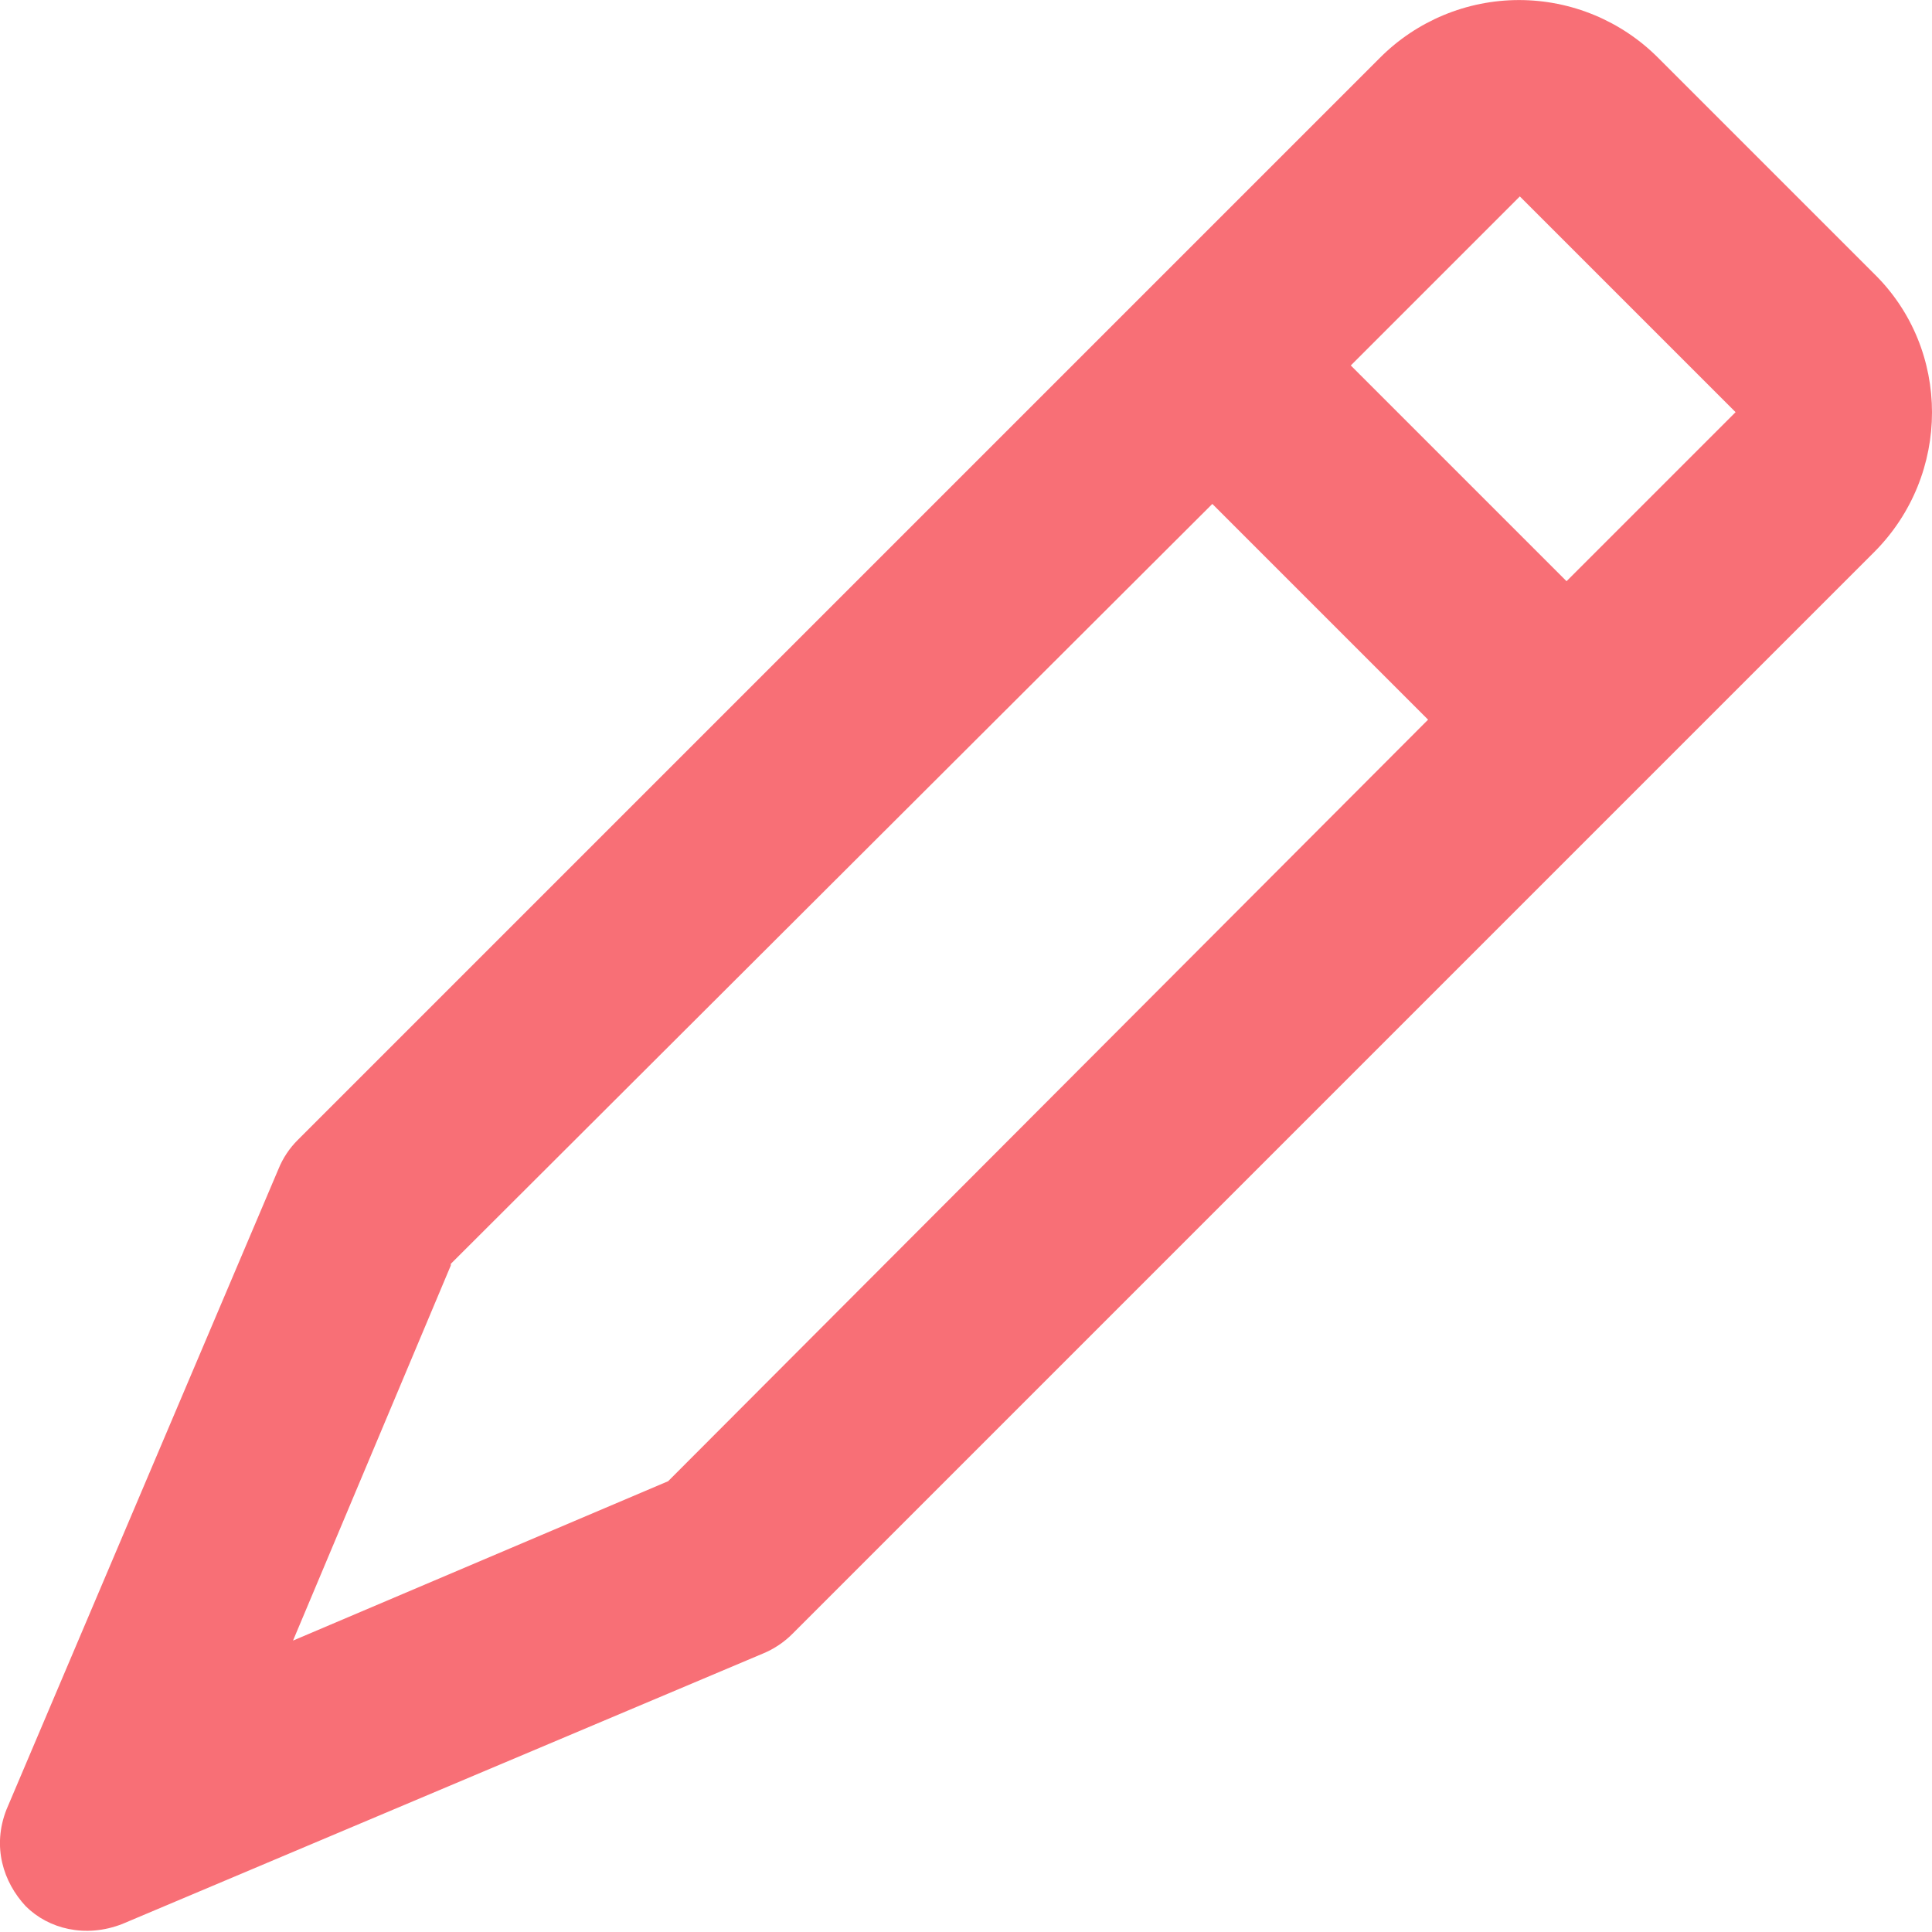
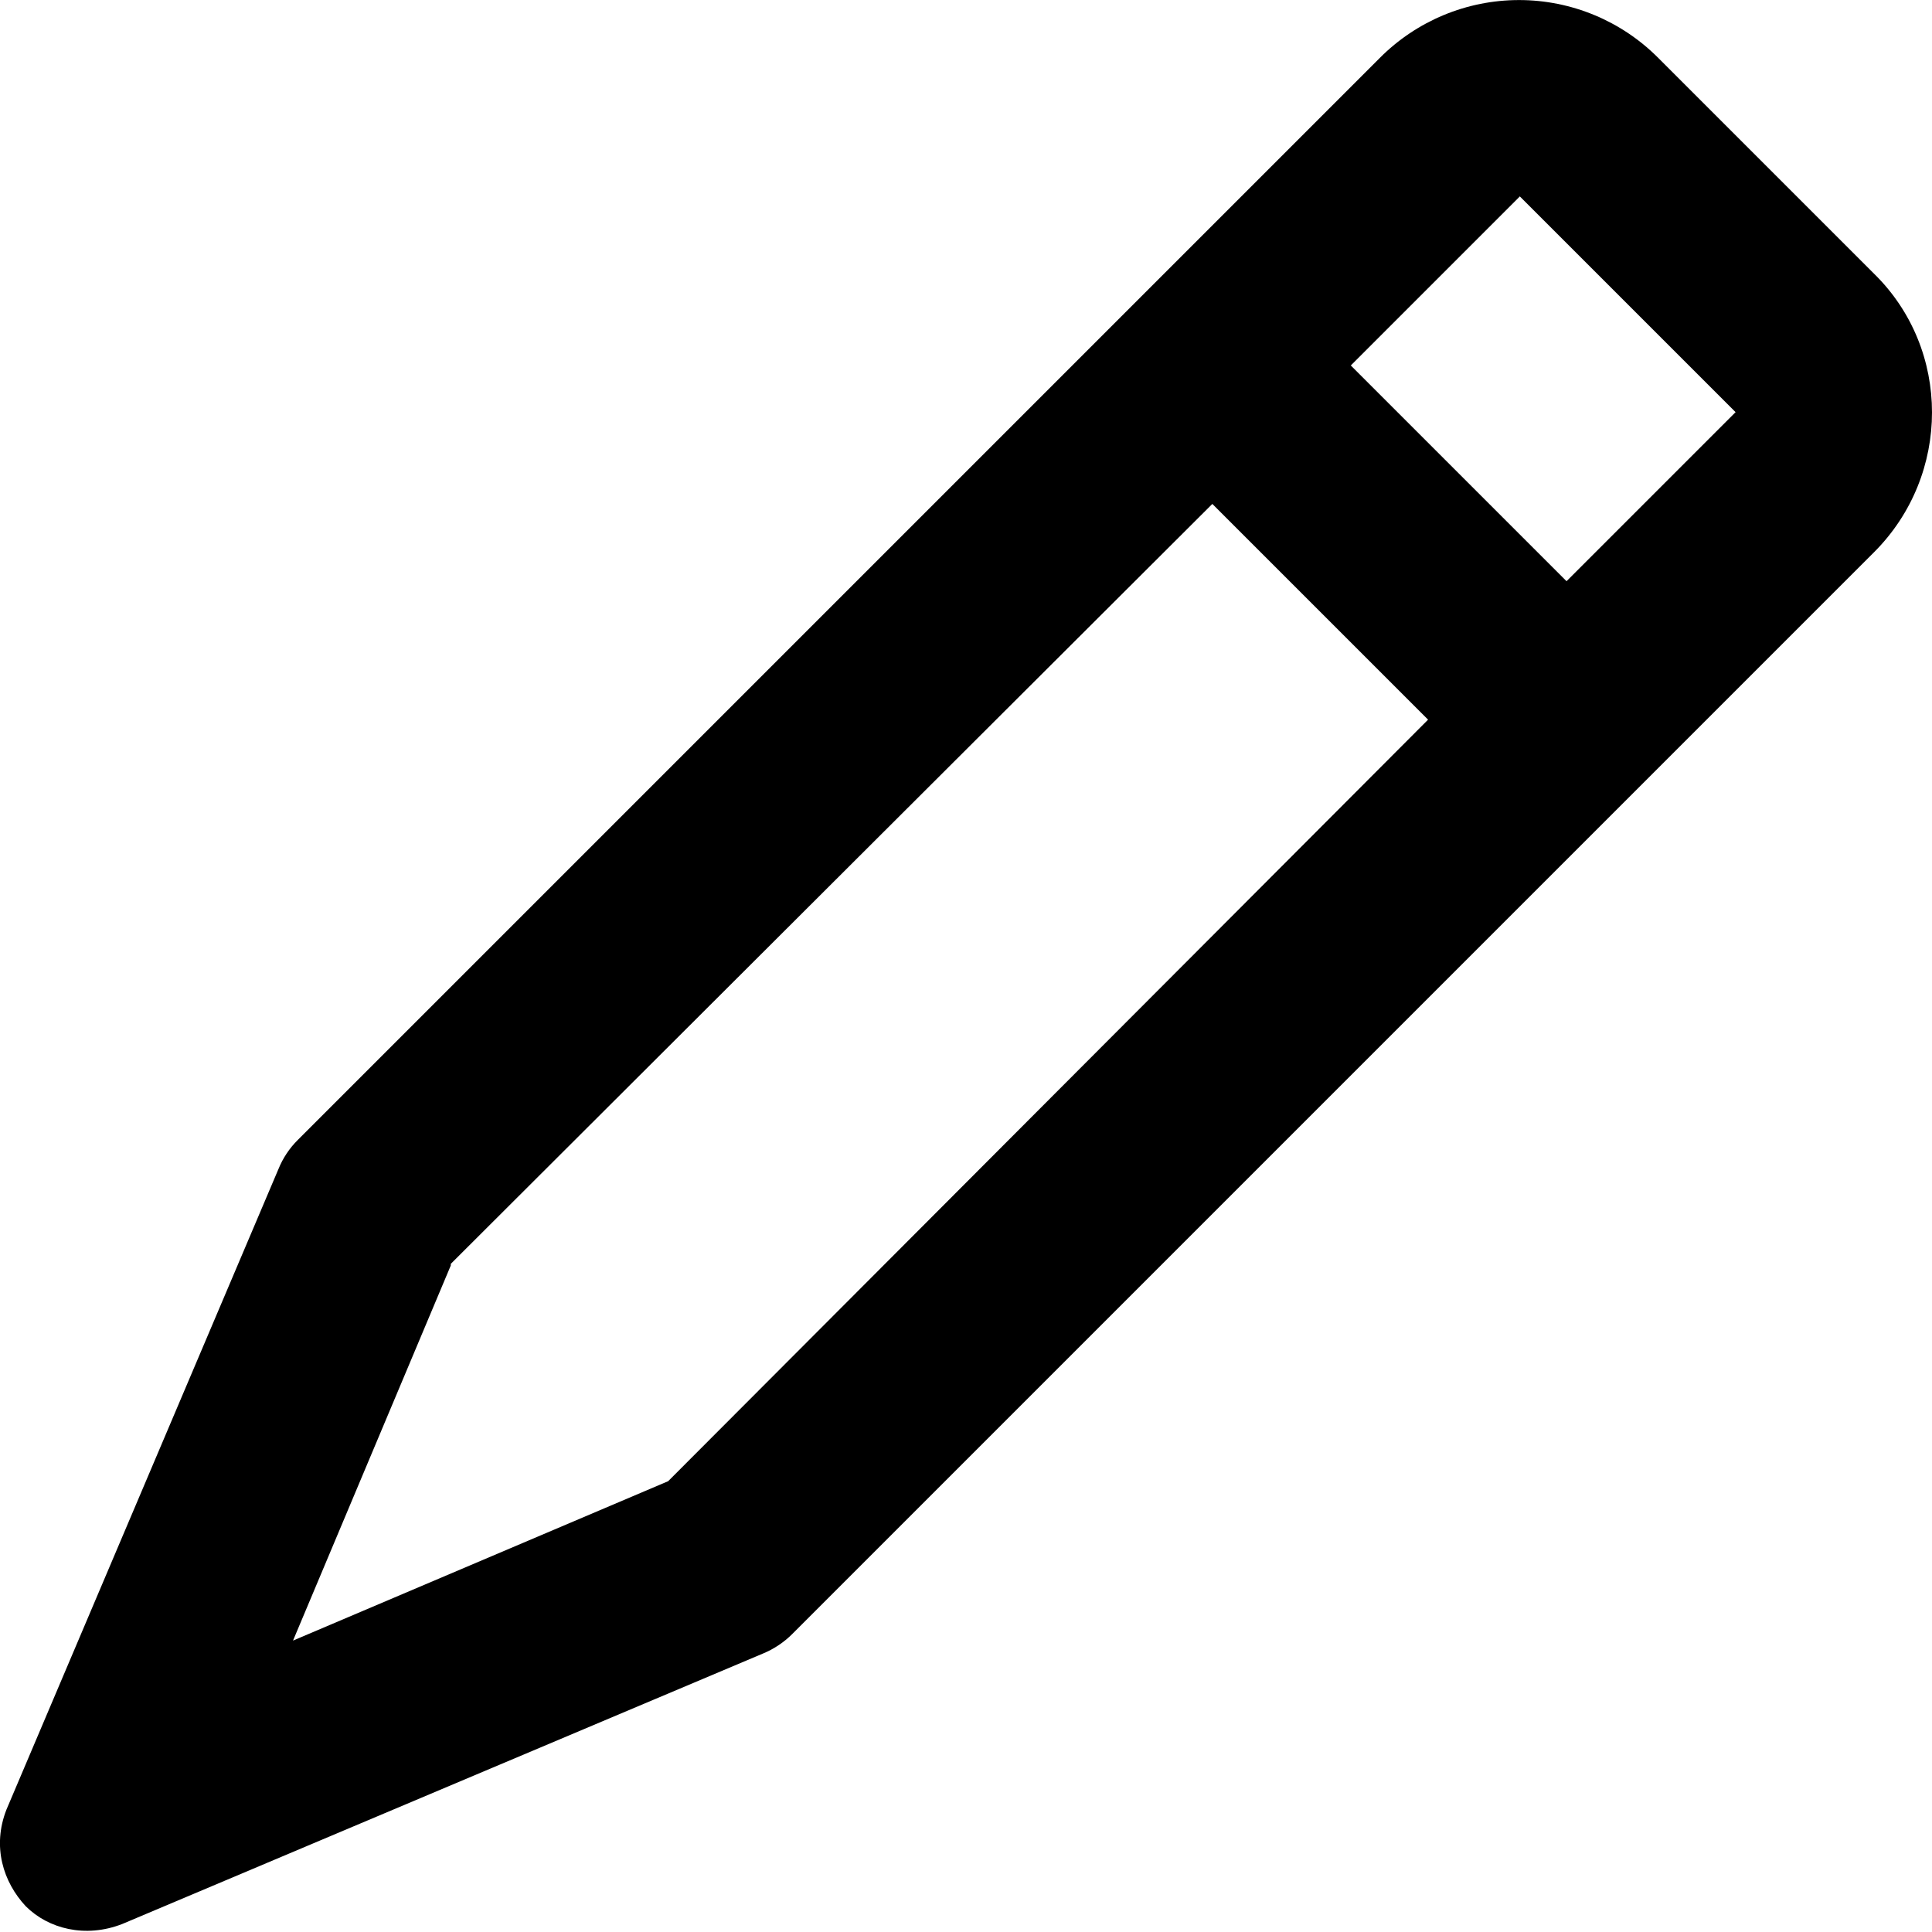
- <svg xmlns="http://www.w3.org/2000/svg" width="12" height="12" fill="none">
-   <path d="M.76 11.95l3.98-1.68a.56.56 0 00.18-.12l6.72-6.72c.48-.48.48-1.26 0-1.73L10.3.36a1.22 1.22 0 00-1.73 0L1.85 7.08a.54.54 0 00-.12.18L.04 11.24c-.09.23-.02.45.12.6.14.14.37.2.6.11zM9.44 1.22l1.34 1.34-1.05 1.05-1.34-1.34 1.05-1.05zM2.8 7.85l4.73-4.72 1.34 1.34L4.15 9.2l-2.33.99.98-2.33z" fill="#F5222D" fill-opacity=".65" />
+ <svg xmlns="http://www.w3.org/2000/svg" width="12" height="12">
+   <path d="M.76 11.95l3.98-1.68a.56.56 0 00.18-.12l6.72-6.72c.48-.48.48-1.26 0-1.73L10.3.36a1.22 1.22 0 00-1.73 0L1.85 7.08a.54.54 0 00-.12.18L.04 11.24c-.09.23-.02.45.12.6.14.14.37.2.6.11zM9.44 1.22l1.34 1.34-1.05 1.05-1.34-1.34 1.05-1.05zM2.8 7.85l4.73-4.72 1.34 1.34L4.15 9.2l-2.33.99.98-2.33z" />
</svg>
